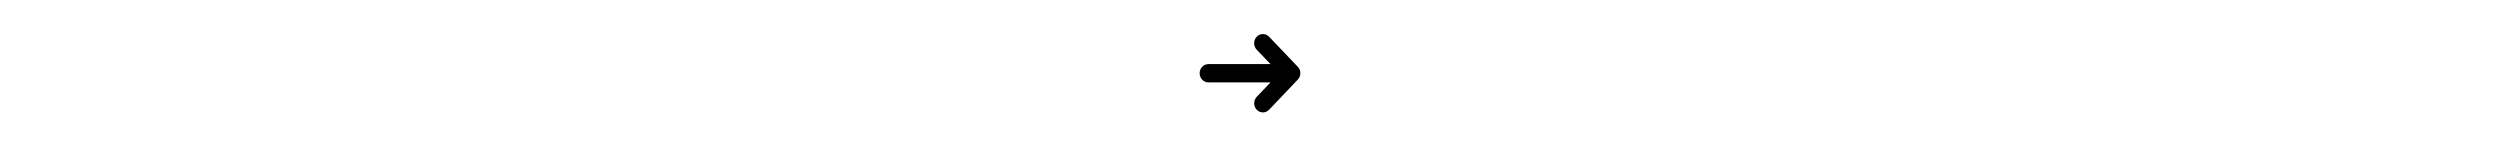
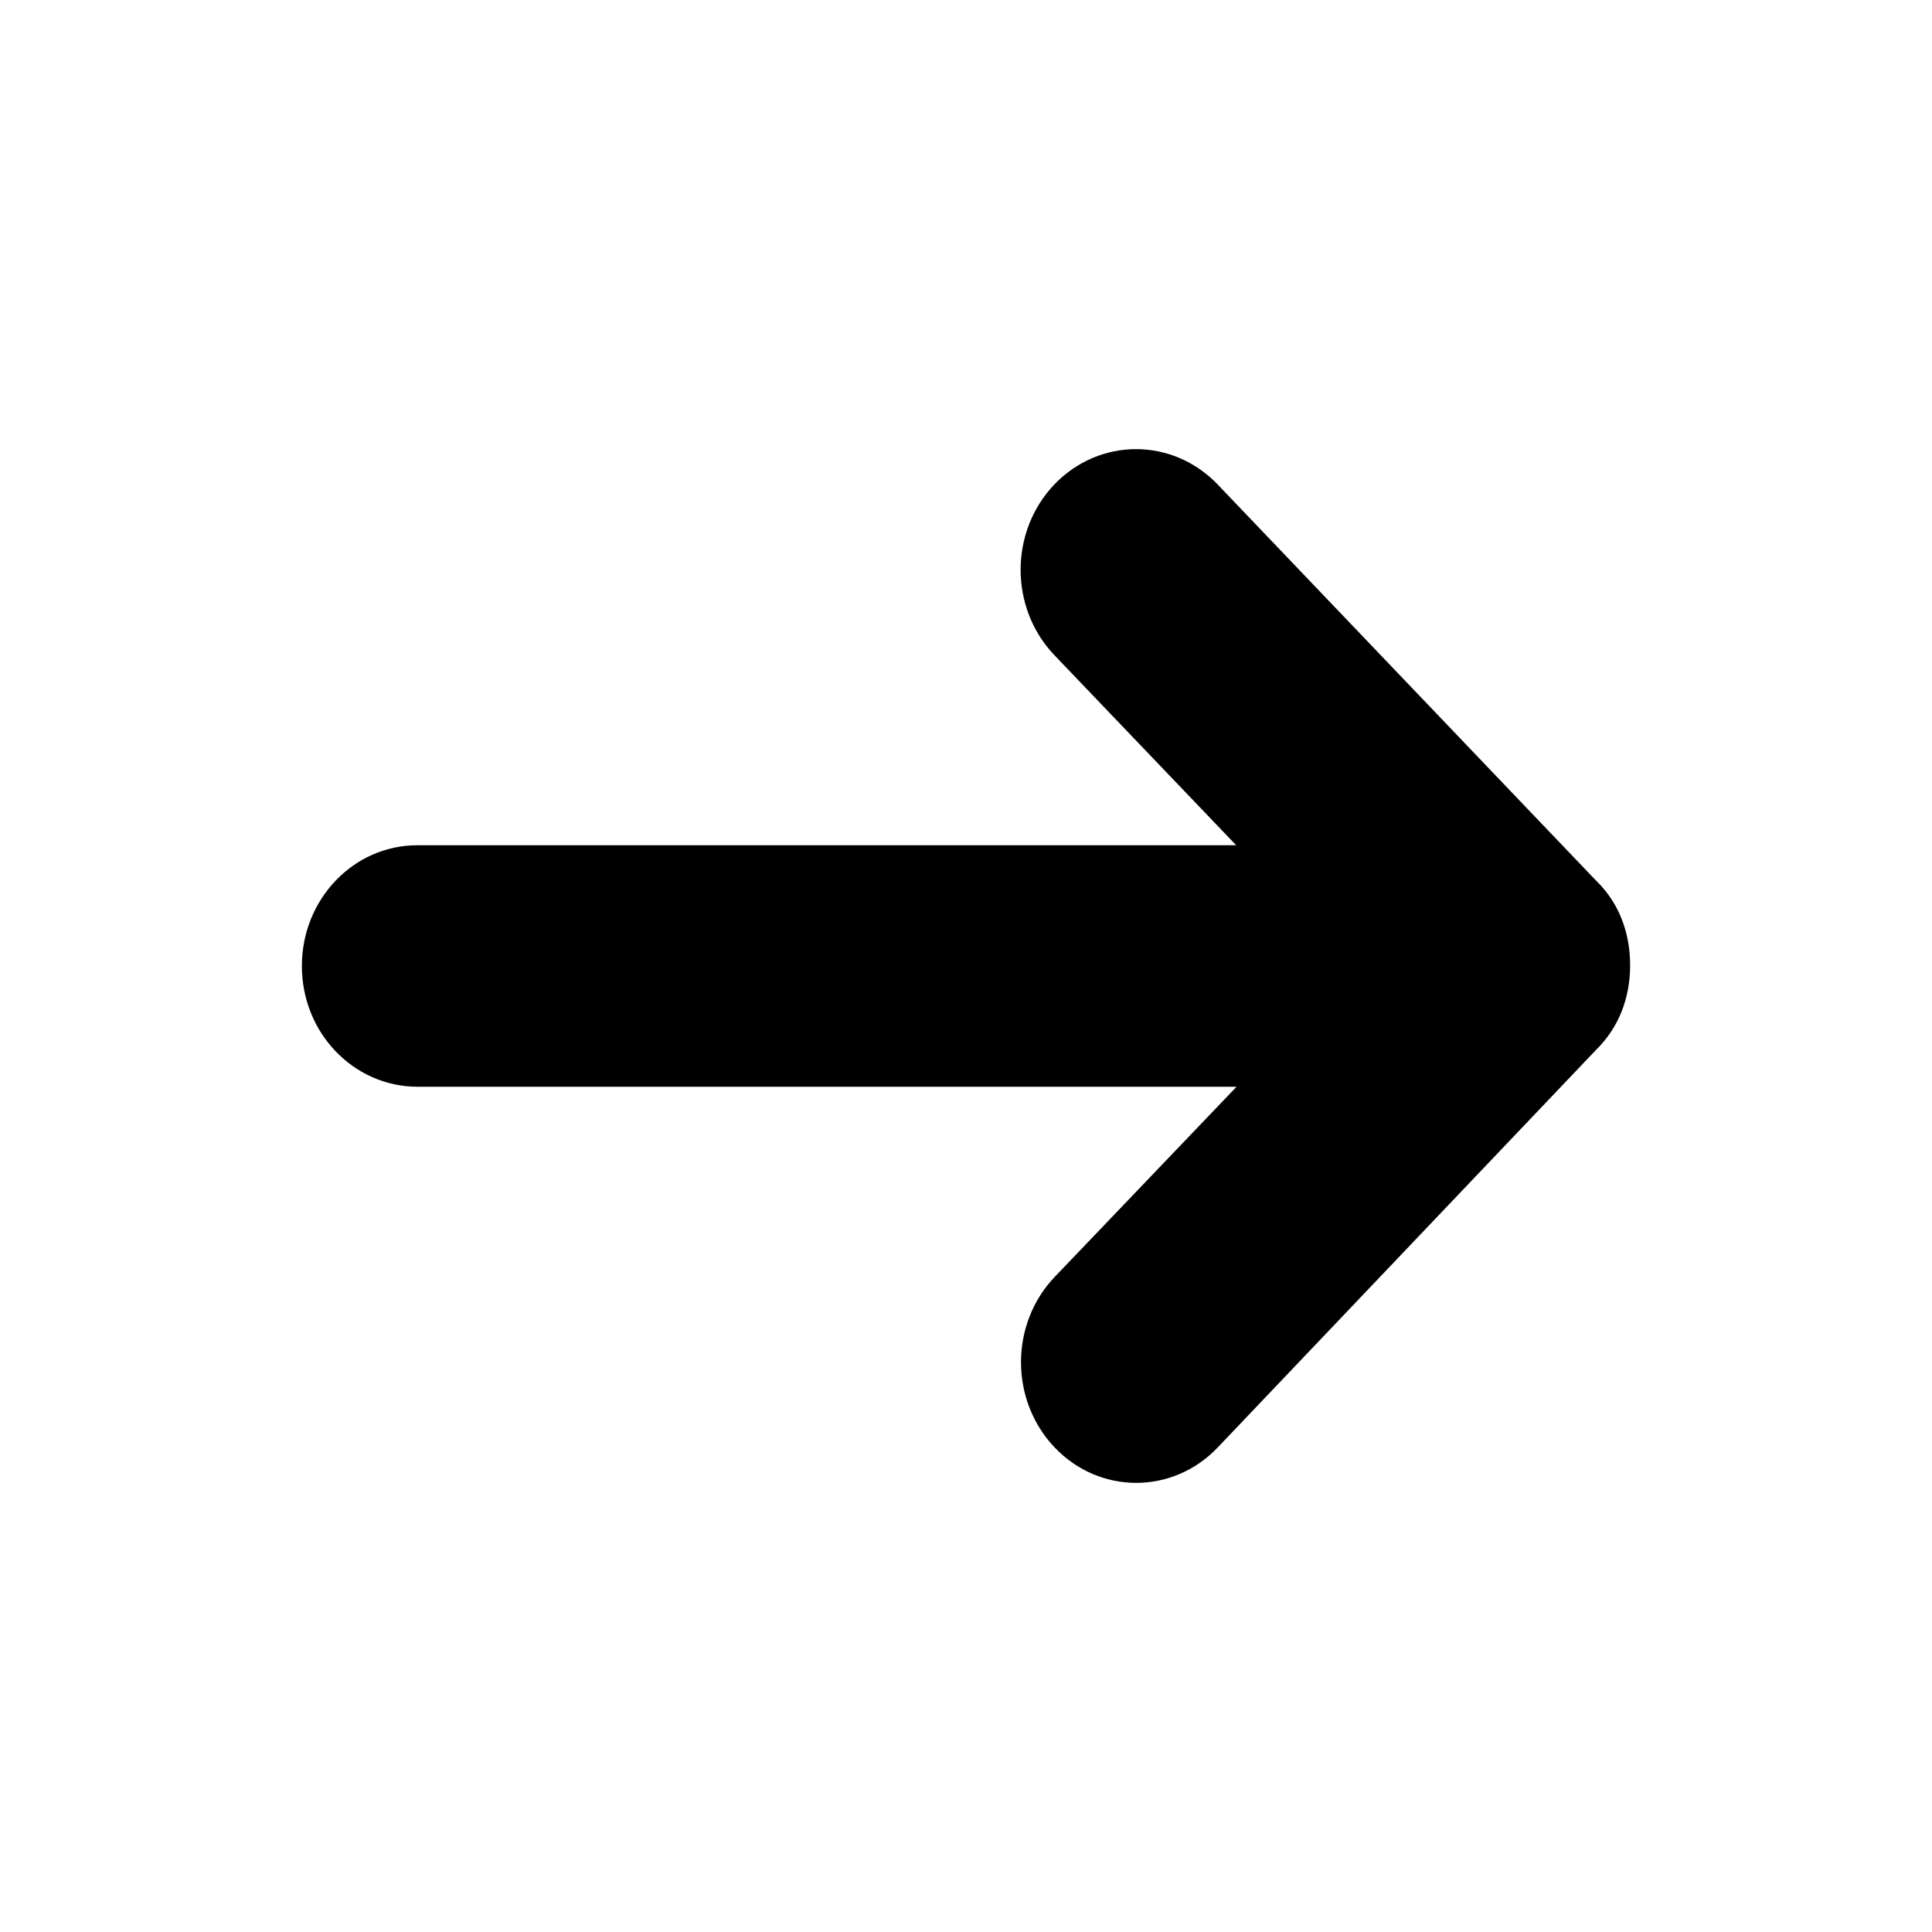
- <svg xmlns="http://www.w3.org/2000/svg" height="30" id="Layer_1" style="enable-background:new 0 0 512 512;" version="1.1" viewBox="0 0 512 512" width="512px" xml:space="preserve">
+ <svg xmlns="http://www.w3.org/2000/svg" height="30" id="Layer_1" style="enable-background:new 0 0 512 512;" version="1.1" viewBox="0 0 512 512" width="30px" xml:space="preserve">
  <path d="M322.7,128.4L423,233.4c6,5.8,9,13.7,9,22.4c0,8.7-3,16.5-9,22.4L322.7,383.6c-11.9,12.5-31.3,12.5-43.2,0  c-11.9-12.5-11.9-32.7,0-45.2l48.2-50.4h-217C93.7,288,80,273.7,80,256c0-17.7,13.7-32,30.6-32h217l-48.2-50.4  c-11.9-12.5-11.9-32.7,0-45.2C291.4,115.9,310.7,115.9,322.7,128.4z" />
</svg>
